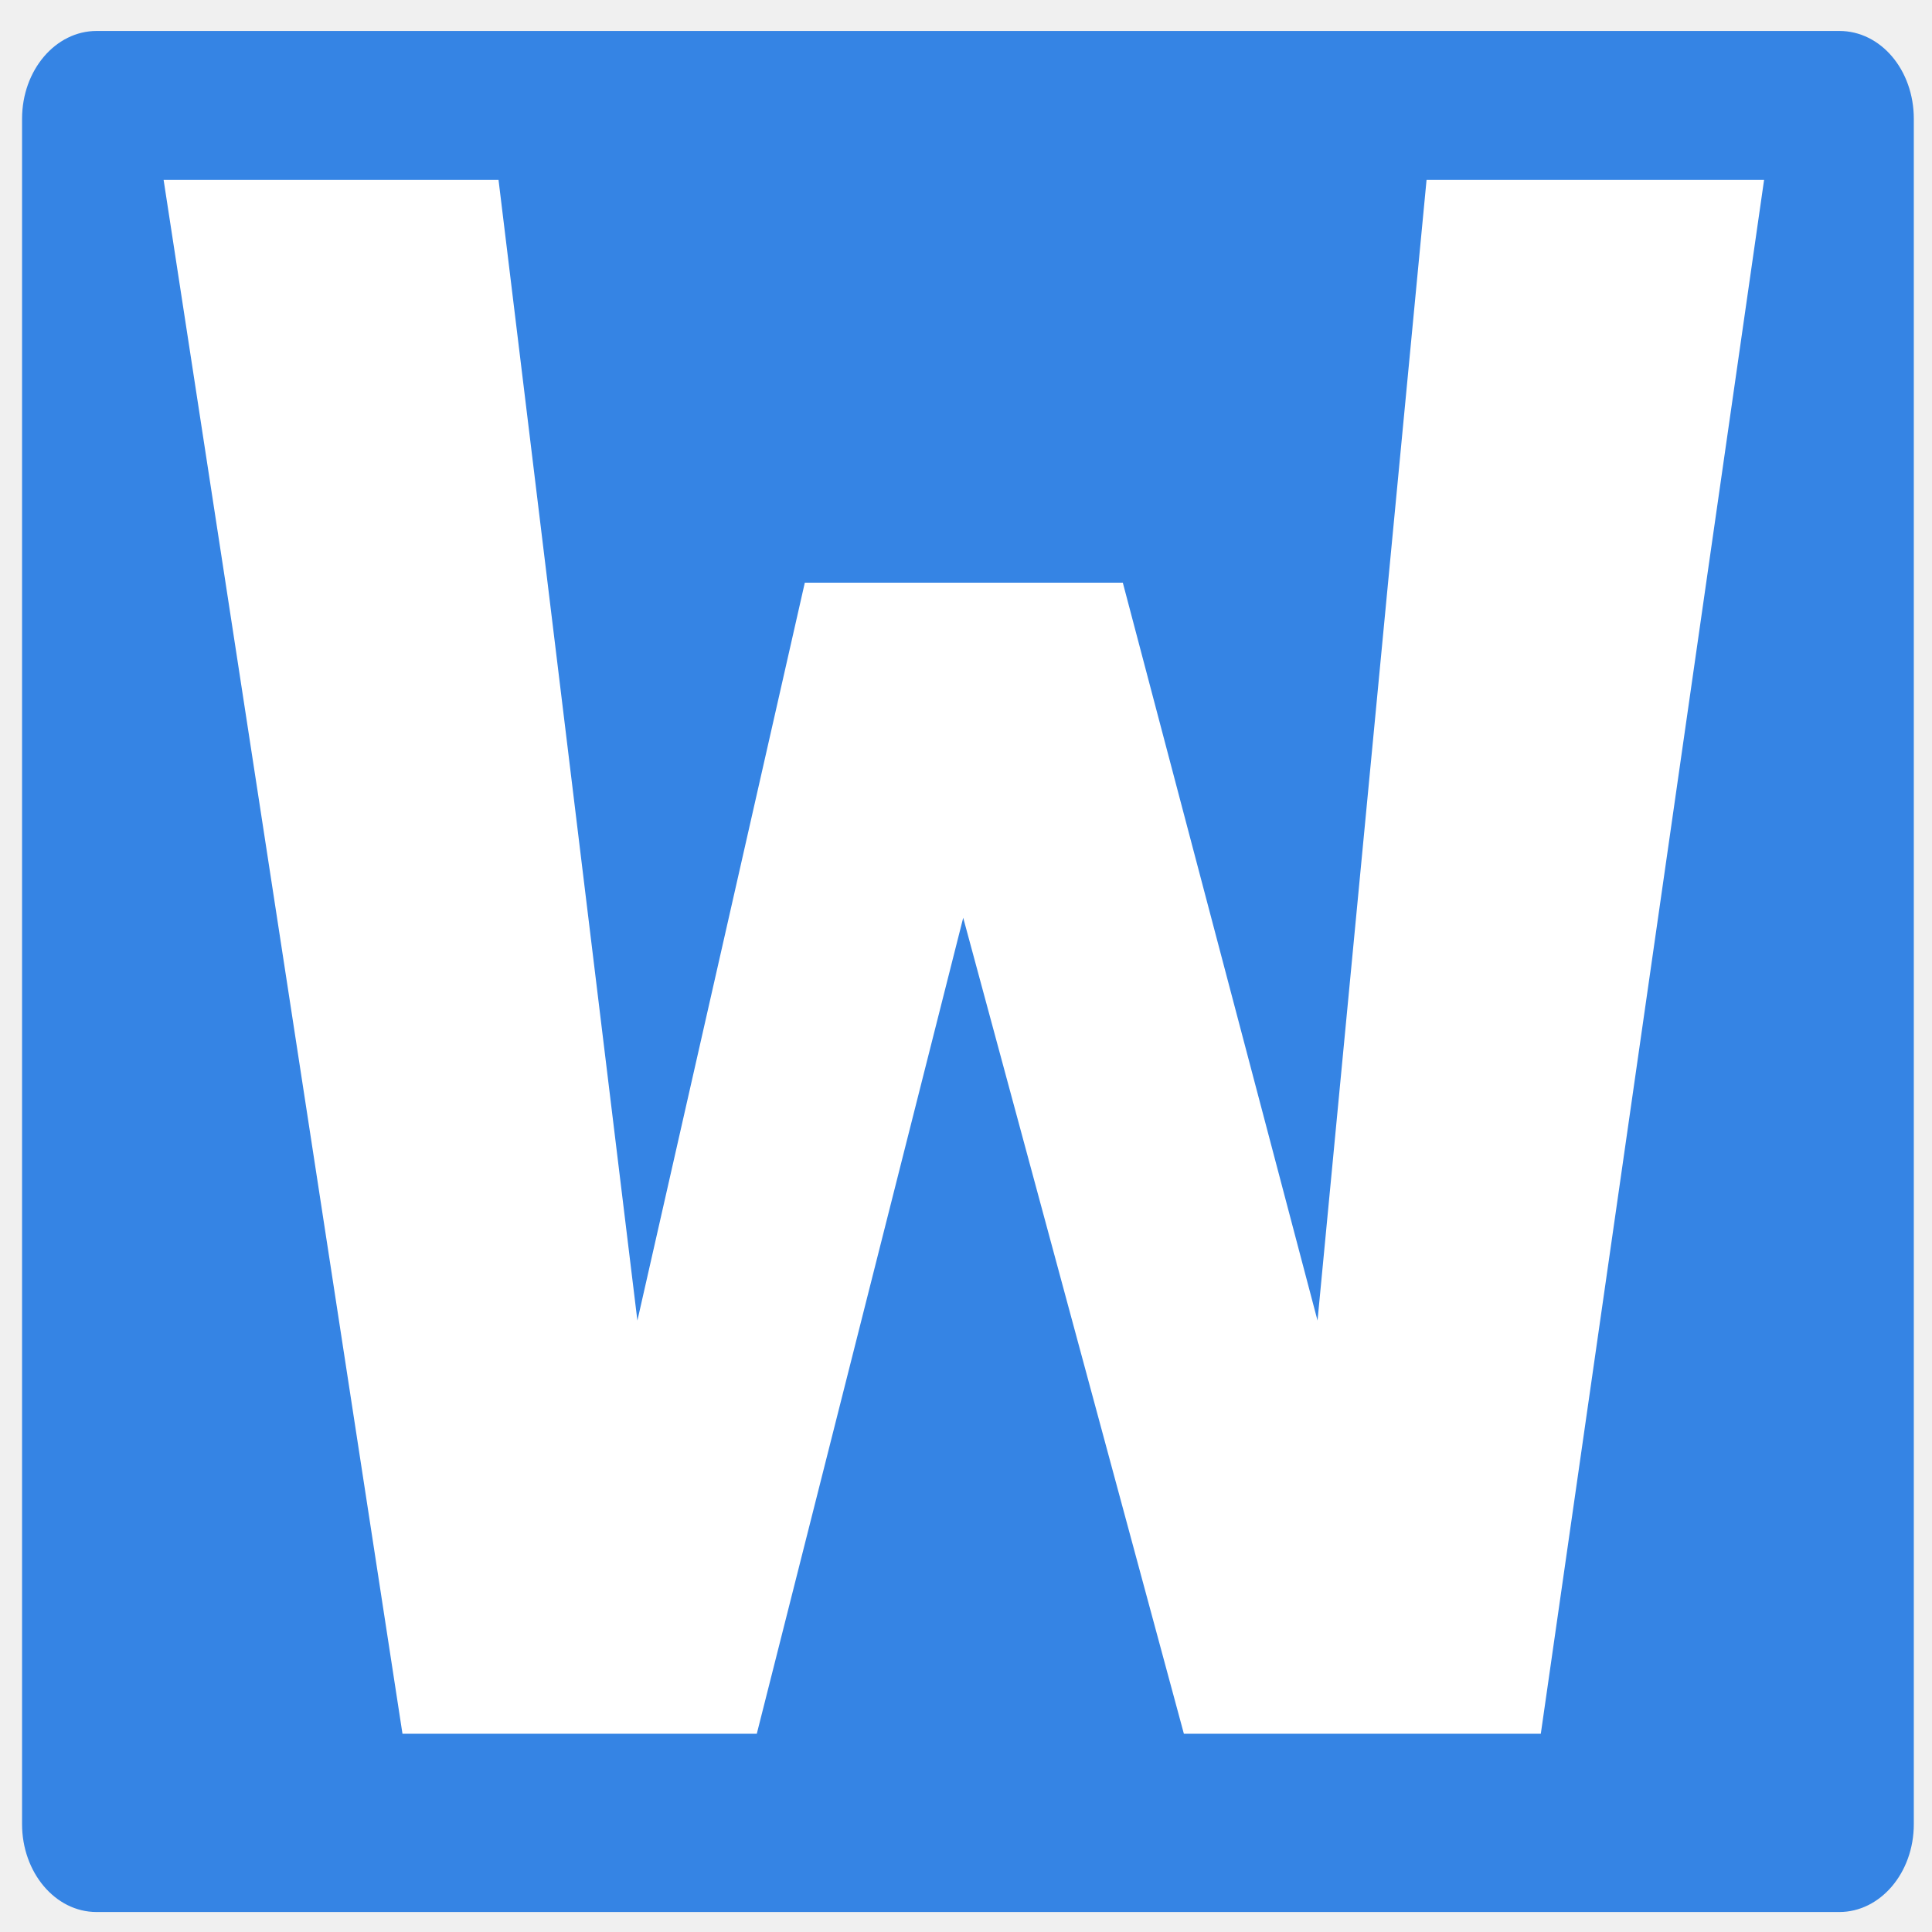
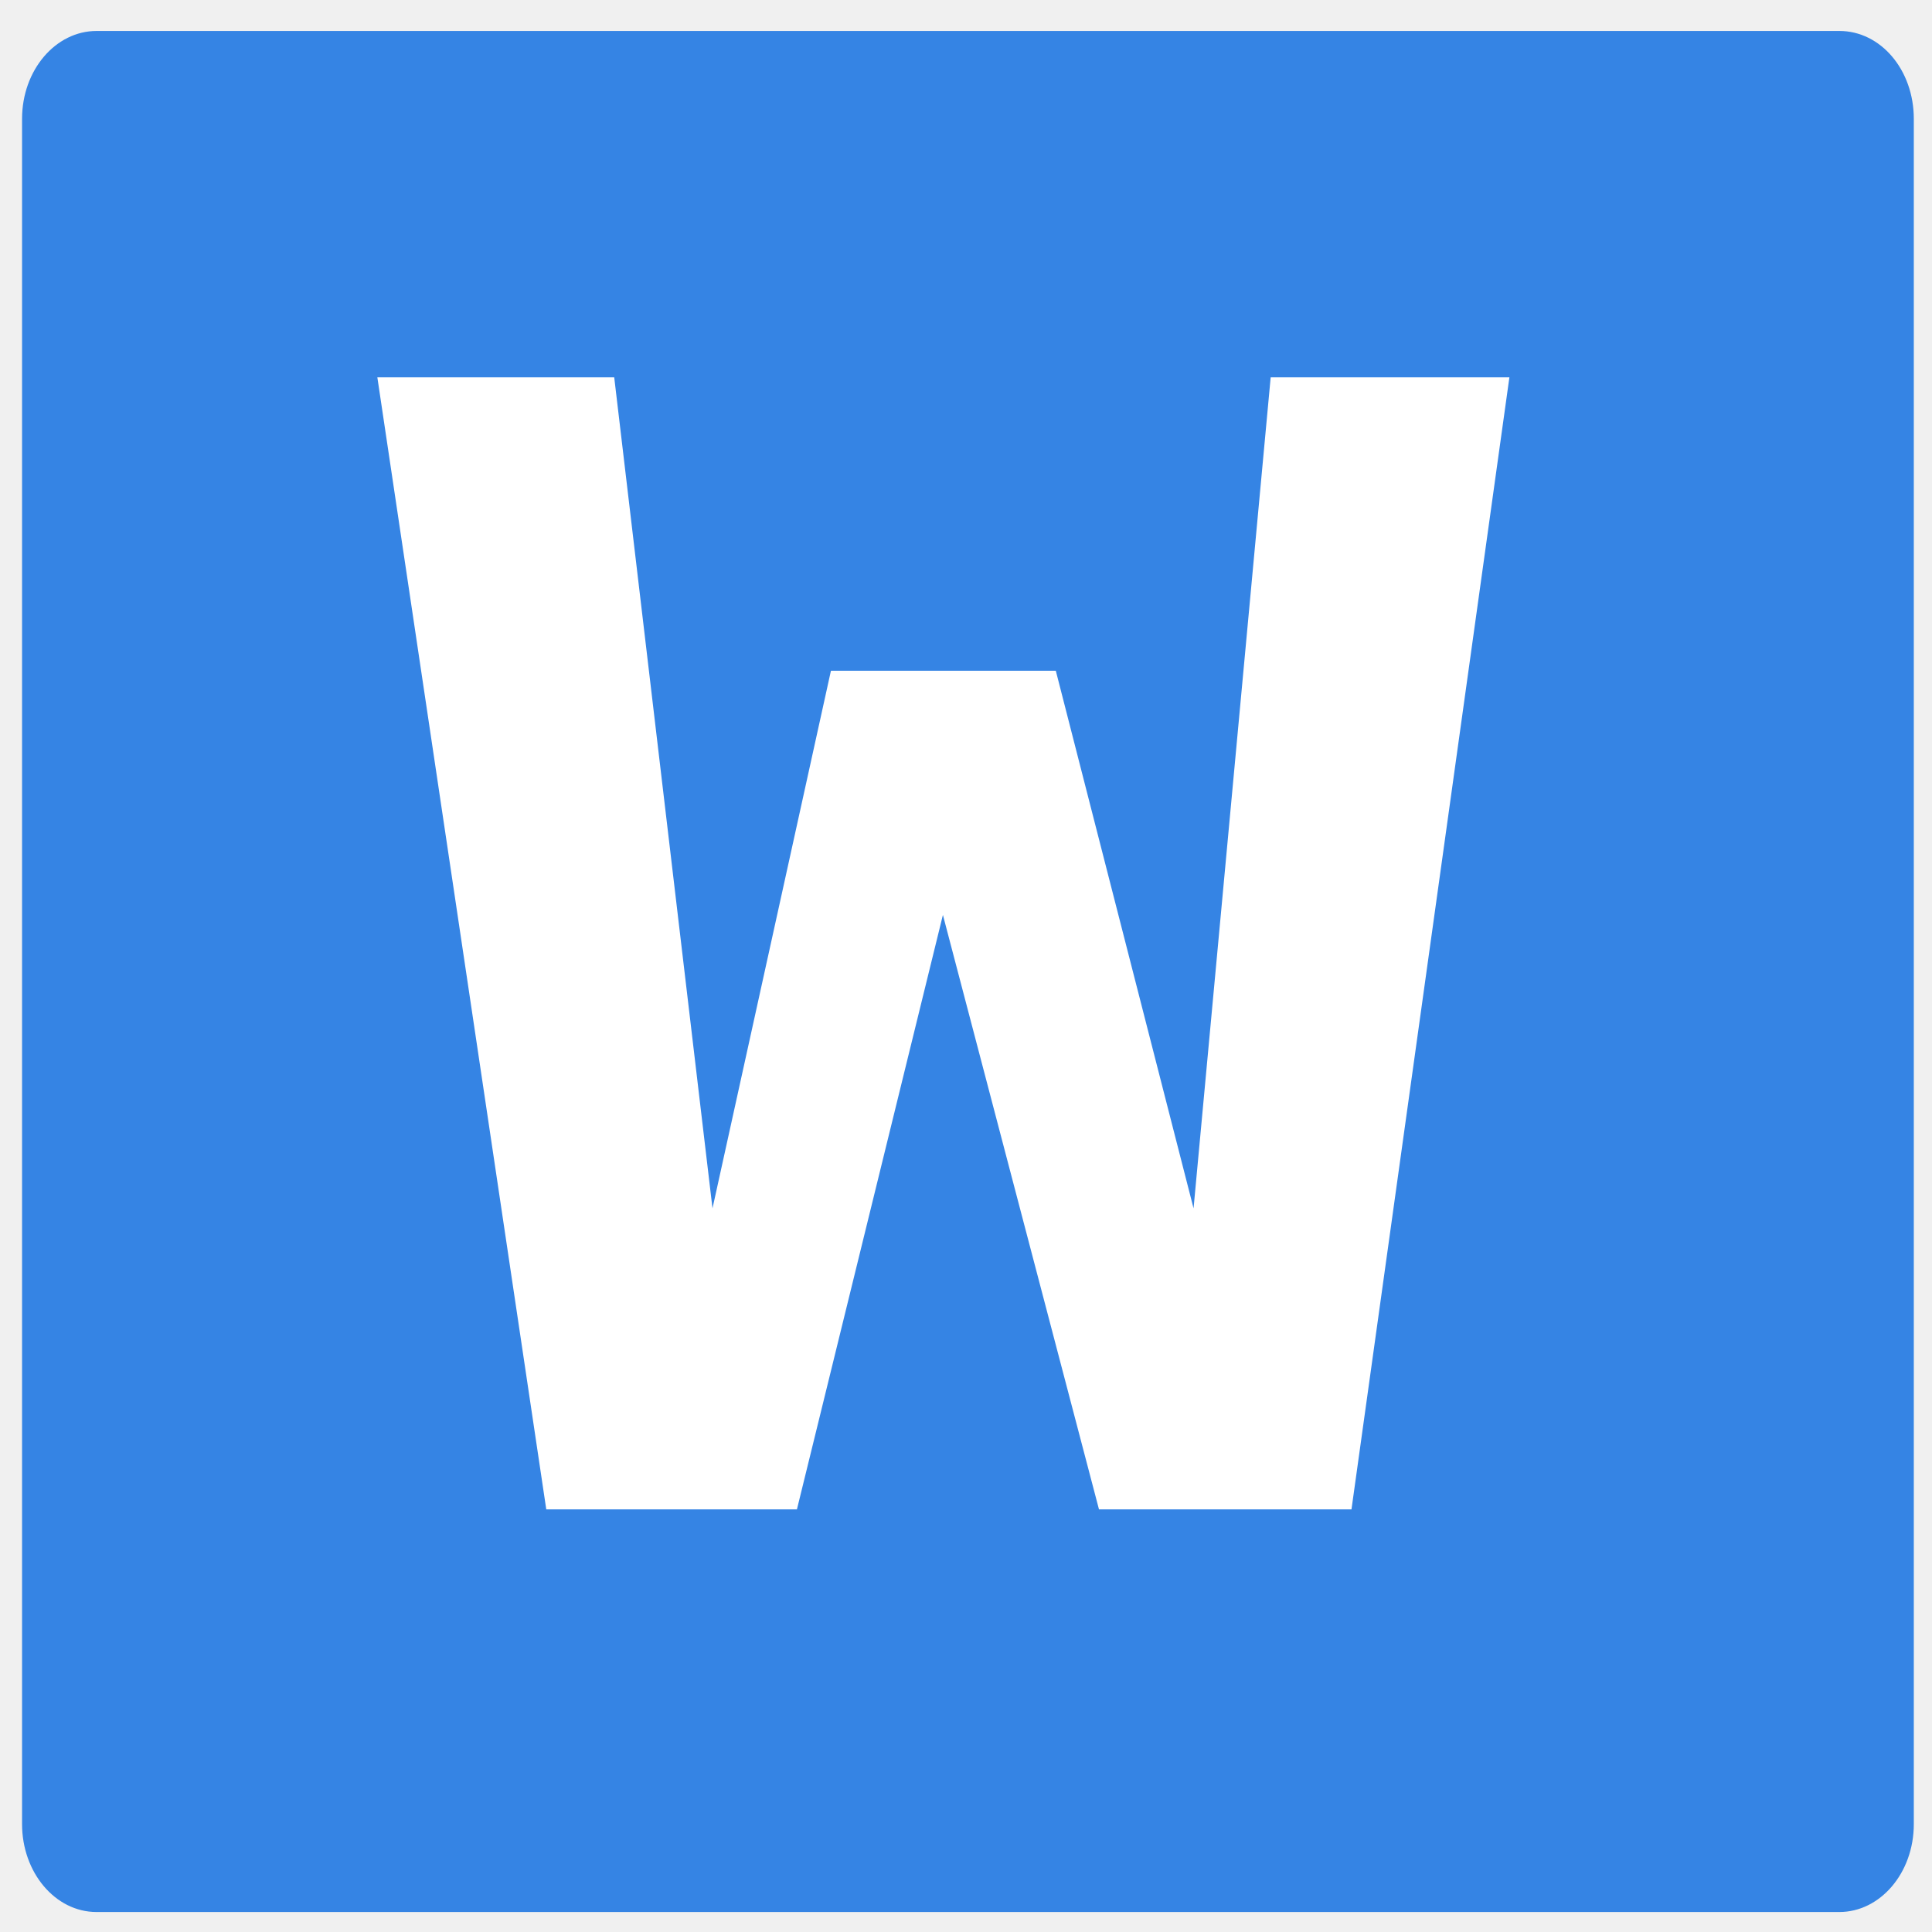
<svg xmlns="http://www.w3.org/2000/svg" version="1.1" id="Layer_1" viewBox="0 0 504 504" xml:space="preserve" width="256px" height="256px" fill="#000000">
  <defs id="defs54" />
  <g id="SVGRepo_bgCarrier" stroke-width="0" />
  <g id="SVGRepo_tracerCarrier" stroke-linecap="round" stroke-linejoin="round" />
  <g id="SVGRepo_iconCarrier">
    <path style="fill:#3584e4;stroke-width:1.702" d="M 479.828,8.077 H 25.181 c -10.653,0 -19.427,10.173 -19.427,22.936 v 379.546 65.292 c 0,12.578 8.617,22.936 19.427,22.936 h 454.647 c 10.653,0 19.427,-10.173 19.427,-22.936 V 410.558 31.012 c 0,-12.763 -8.617,-22.936 -19.427,-22.936 z" id="path6" />
-     <text xml:space="preserve" style="font-size:620.97px;opacity:1;fill:#ffffff;fill-opacity:1;stroke:#000000;stroke-width:128.122;stroke-opacity:1" x="38.22" y="505.093" id="text353" transform="scale(1.116768,0.8954412)">
-       <tspan id="tspan351" style="font-style:normal;font-variant:normal;font-weight:bold;font-stretch:normal;font-size:620.97px;font-family:'DejaVu Sans Mono';-inkscape-font-specification:'DejaVu Sans Mono Bold';fill:#ffffff;fill-opacity:1;stroke:none;stroke-width:128.122;stroke-opacity:1" x="38.22" y="505.093">W</tspan>
+     <text xml:space="preserve" style="font-size:445.759px;opacity:1;fill:#ffffff;fill-opacity:1;stroke:#000000;stroke-width:91.971;stroke-opacity:1" x="89.457" y="433.28" id="text353" transform="scale(1.100395,0.9087648)">
+       <tspan id="tspan351" style="font-style:normal;font-variant:normal;font-weight:bold;font-stretch:normal;font-size:445.759px;font-family:'DejaVu Sans Mono';-inkscape-font-specification:'DejaVu Sans Mono Bold';fill:#ffffff;fill-opacity:1;stroke:none;stroke-width:91.971;stroke-opacity:1" x="89.457" y="433.28">W</tspan>
    </text>
  </g>
</svg>
